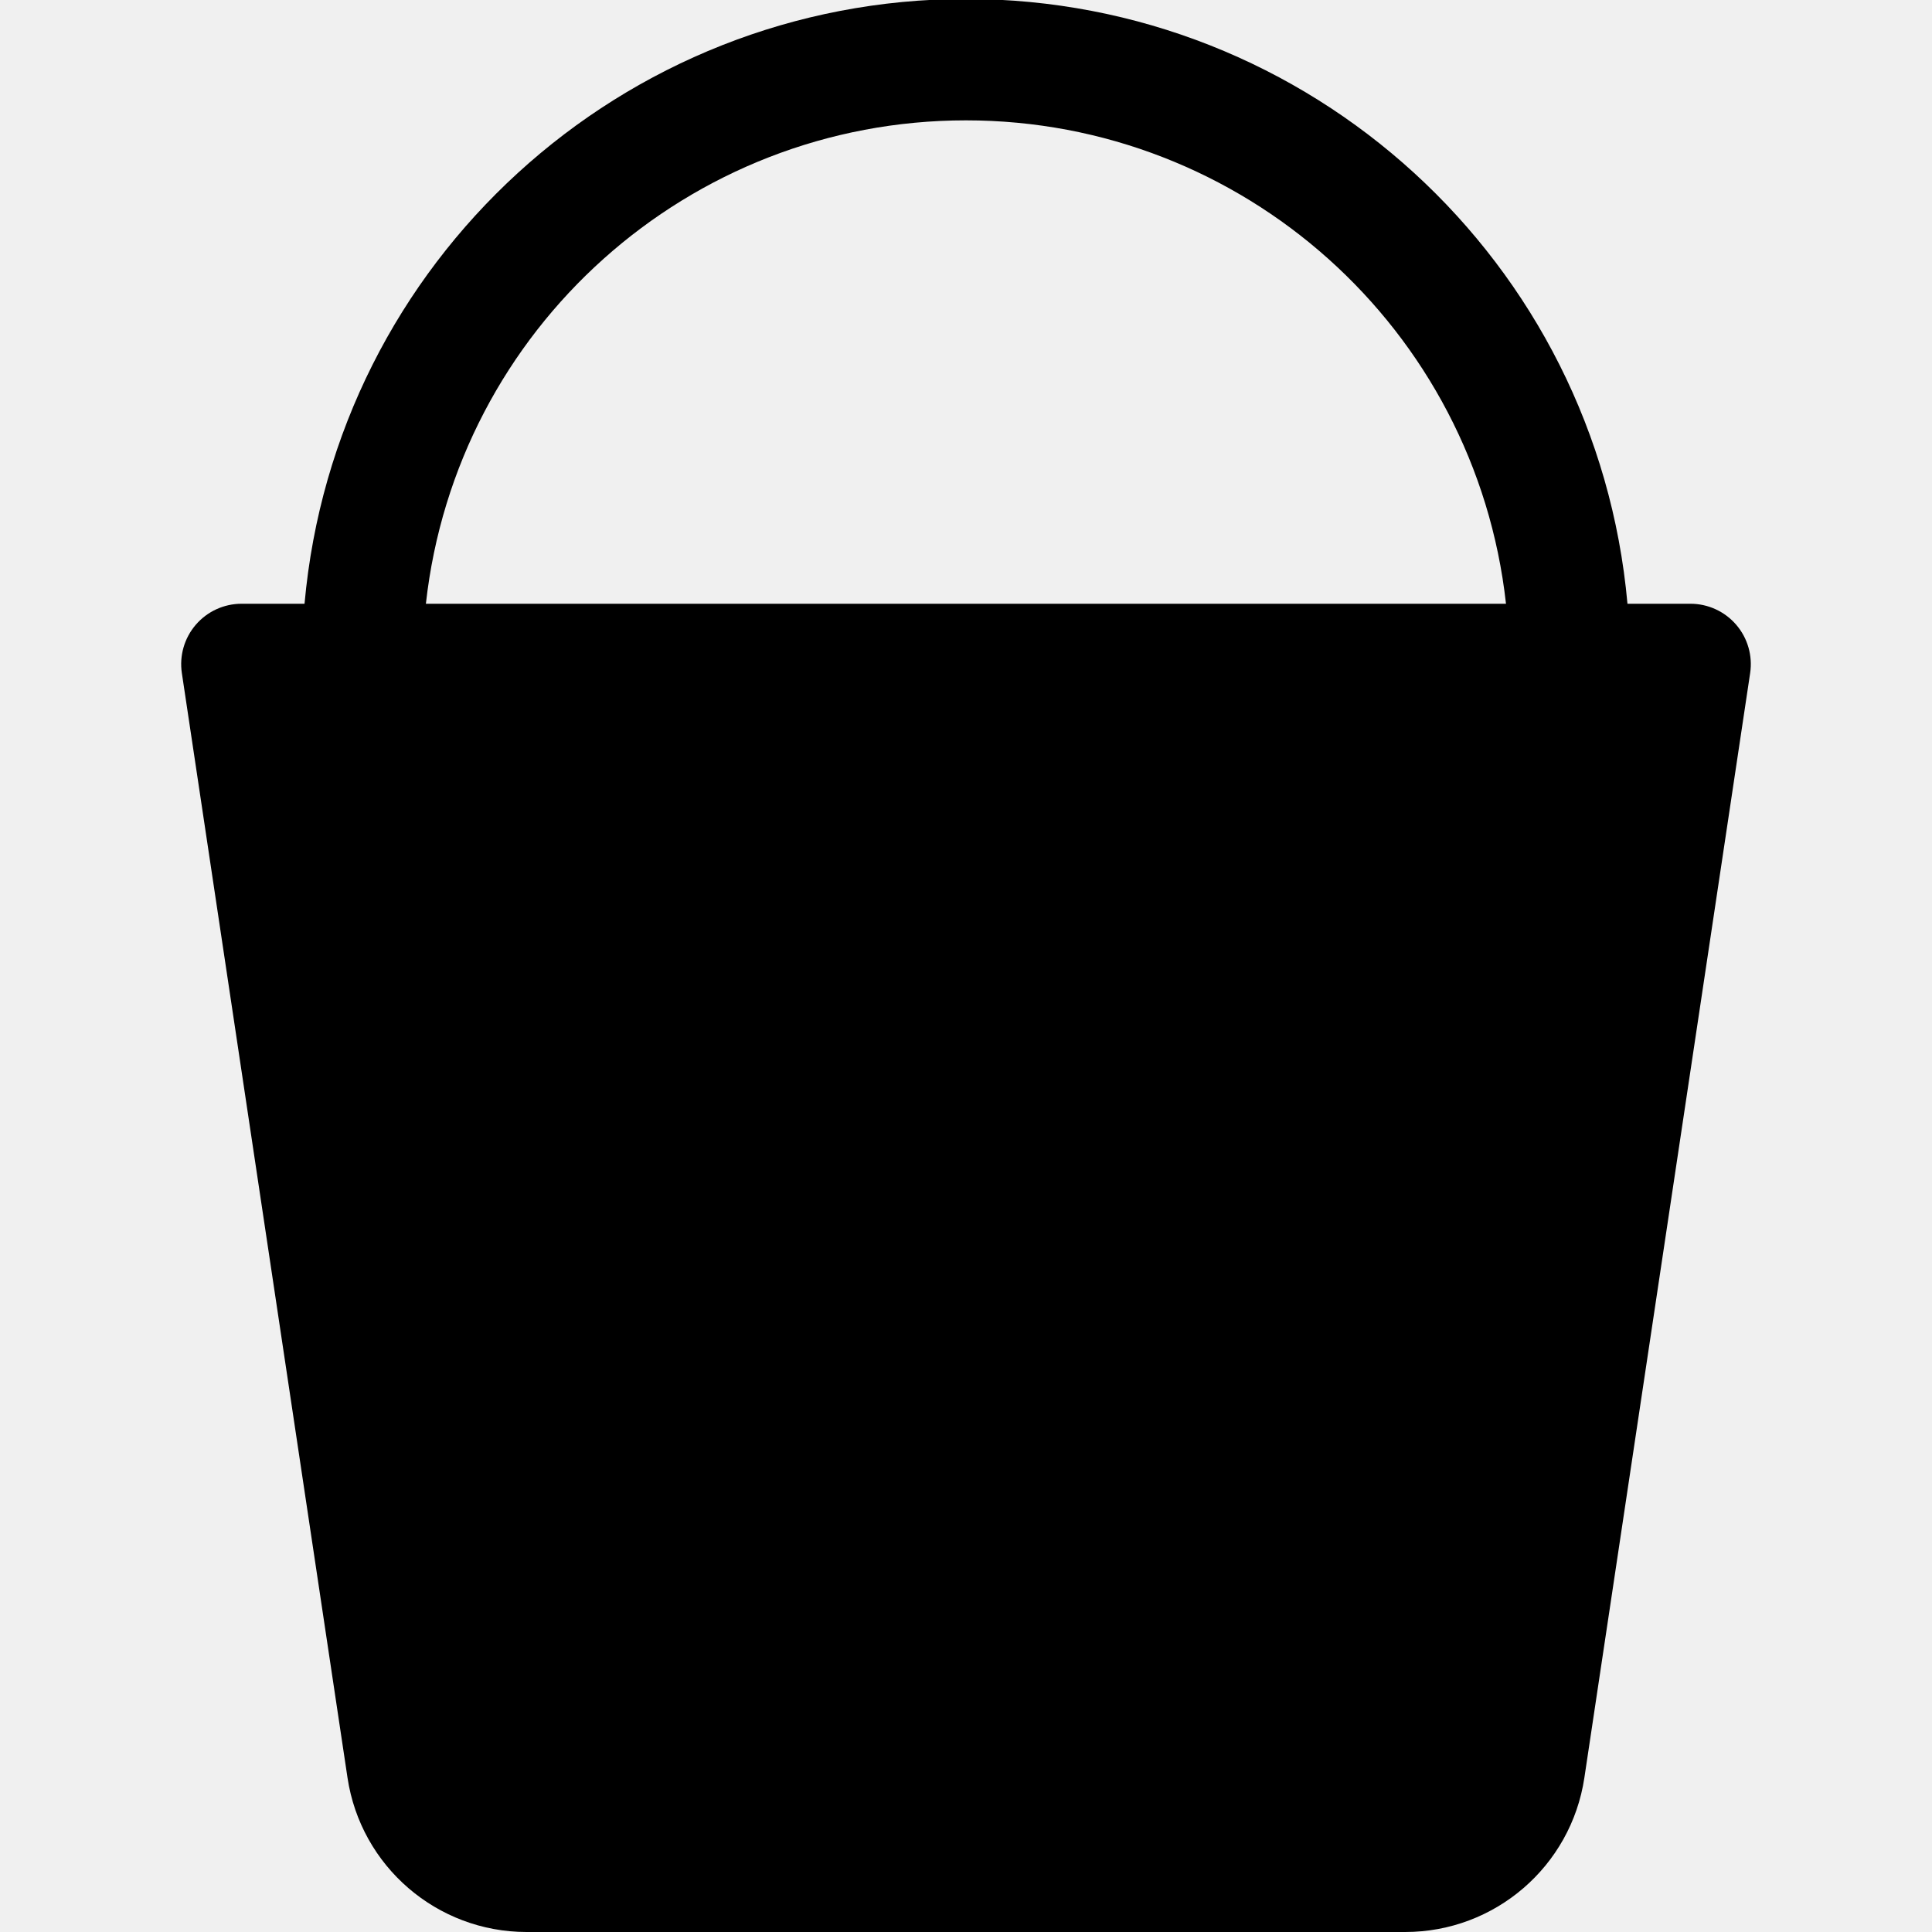
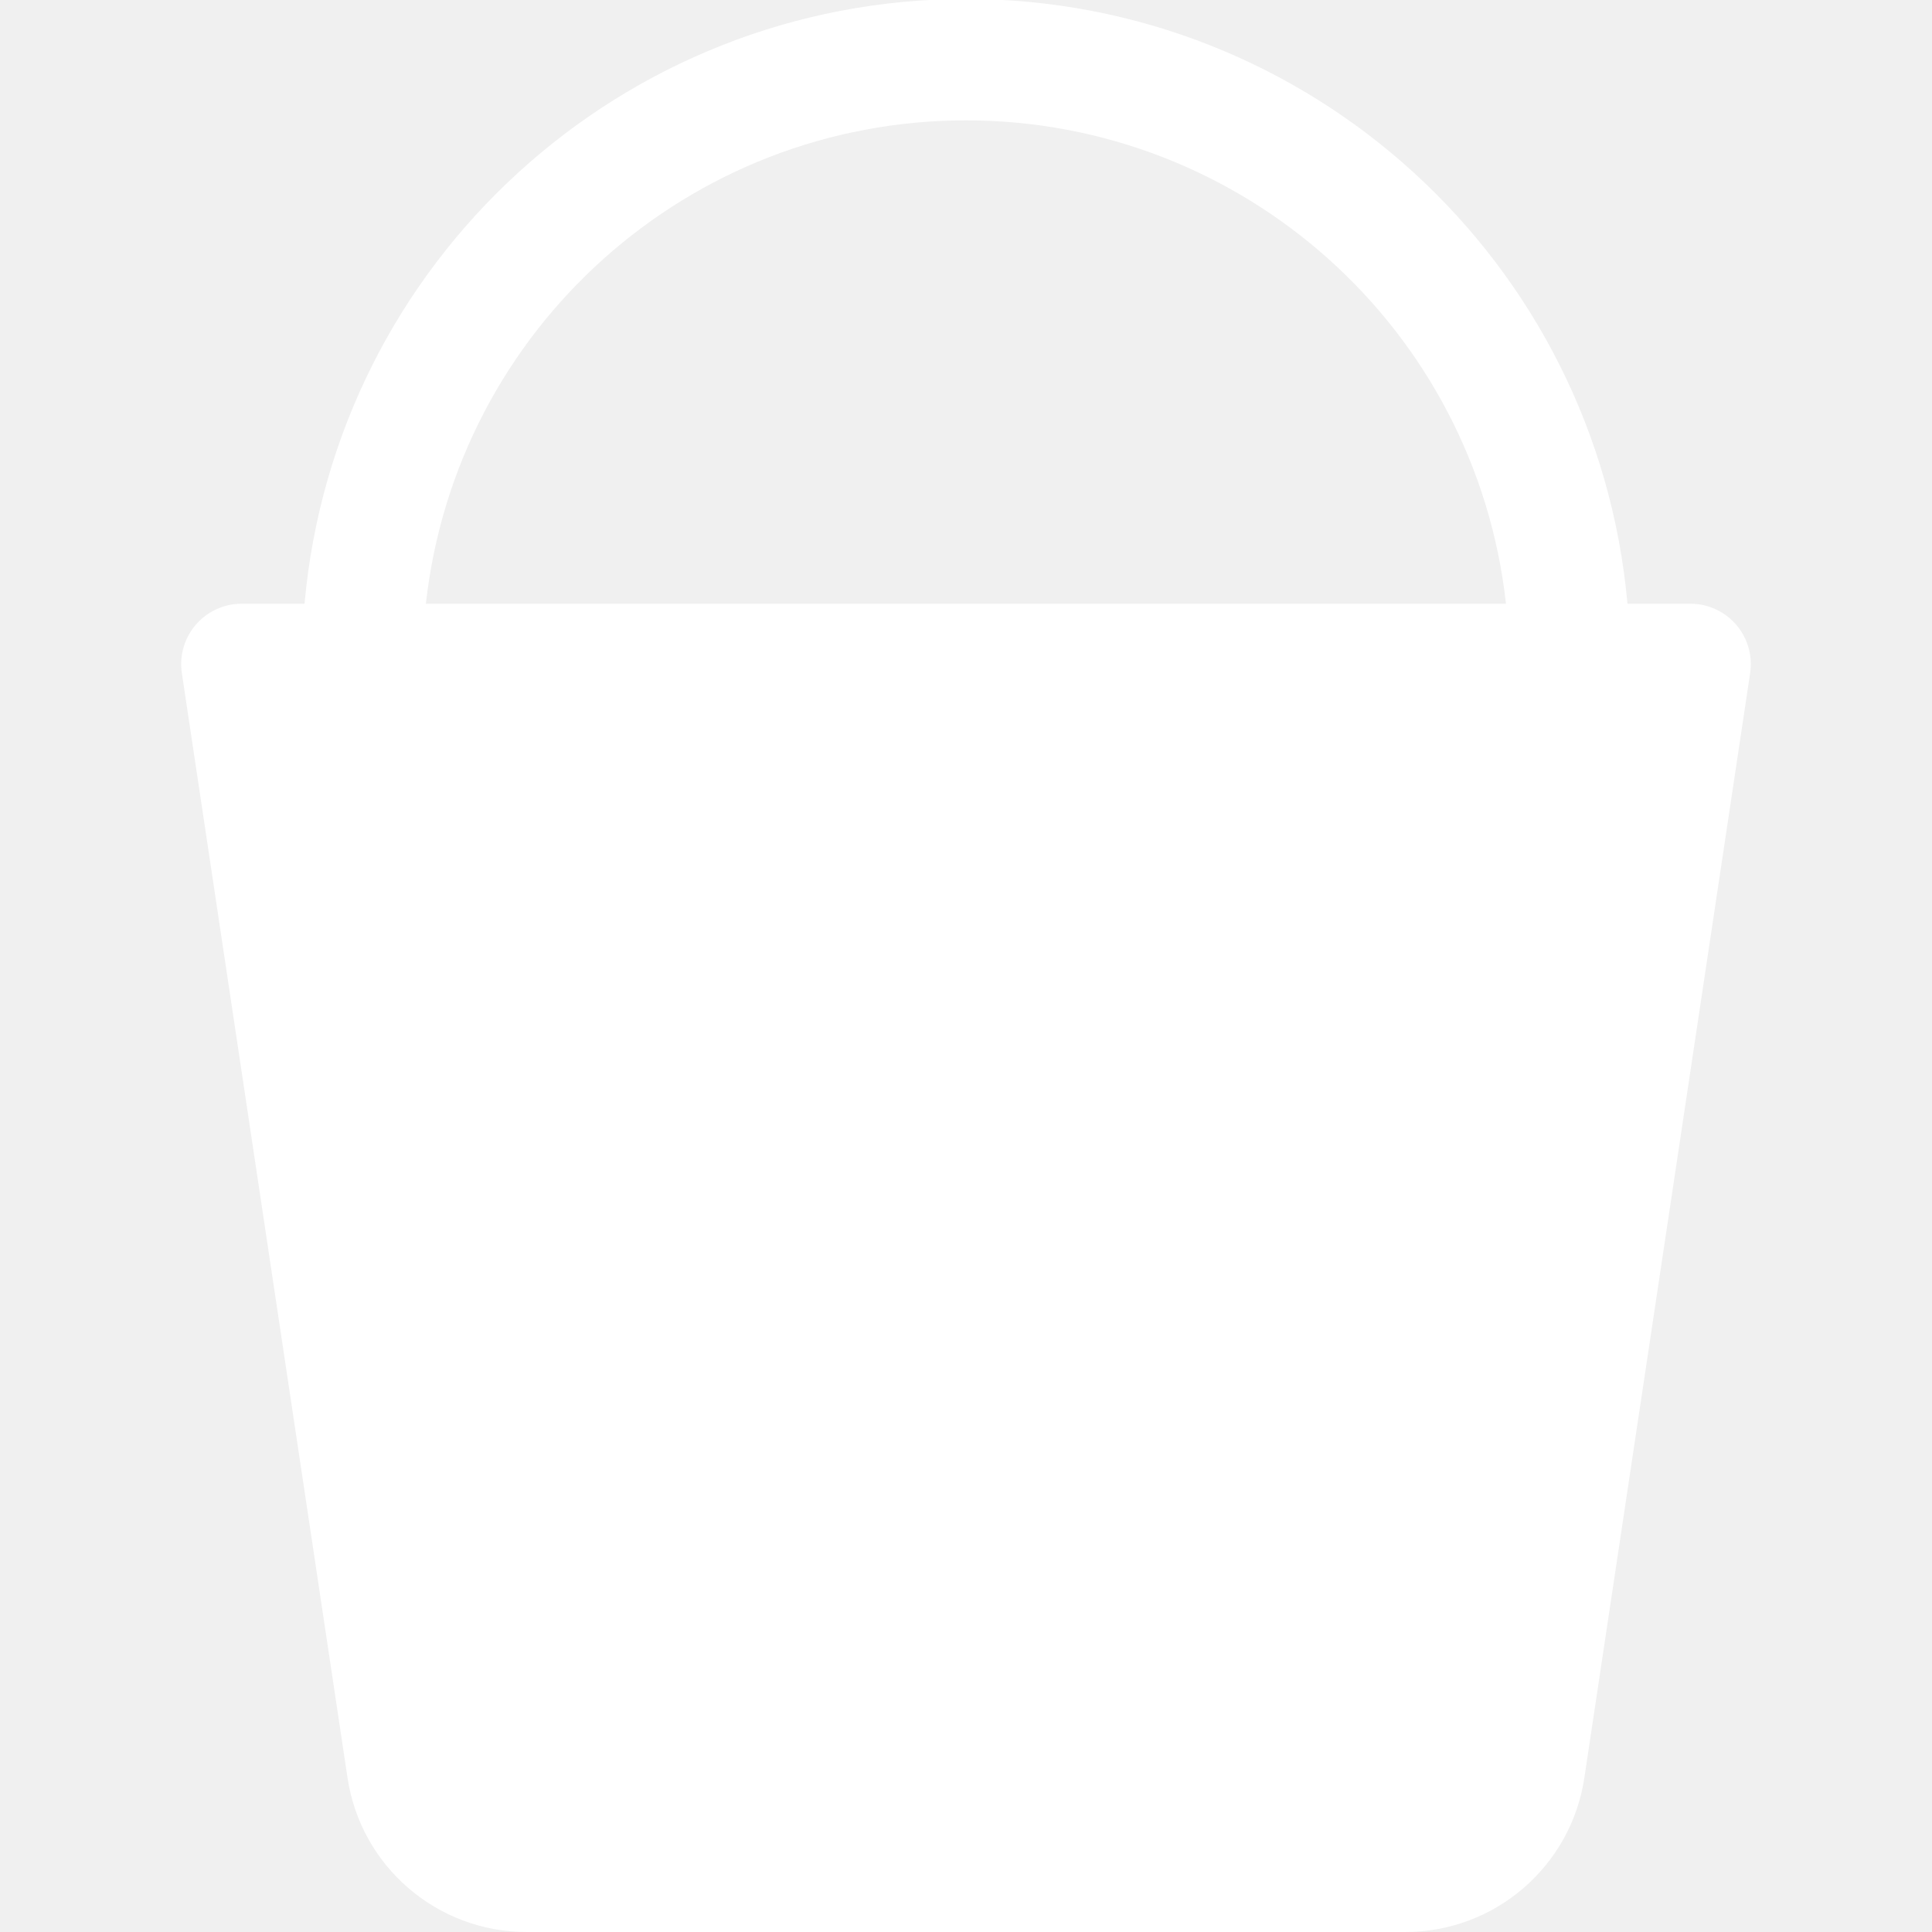
- <svg xmlns="http://www.w3.org/2000/svg" width="16" height="16" fill="currentColor" class="bi bi-bucket-fill" viewBox="0 0 16 16">
+ <svg xmlns="http://www.w3.org/2000/svg" width="16" height="16" fill="#ffffff" class="bi bi-bucket-fill" viewBox="0 0 16 16">
  <path d="M2.522 5H2a.5.5 0 0 0-.494.574l1.372 9.149A1.5 1.5 0 0 0 4.36 16h7.278a1.5 1.5 0 0 0 1.483-1.277l1.373-9.149A.5.5 0 0 0 14 5h-.522A5.5 5.5 0 0 0 2.522 5m1.005 0a4.5 4.5 0 0 1 8.945 0z" />
</svg>
